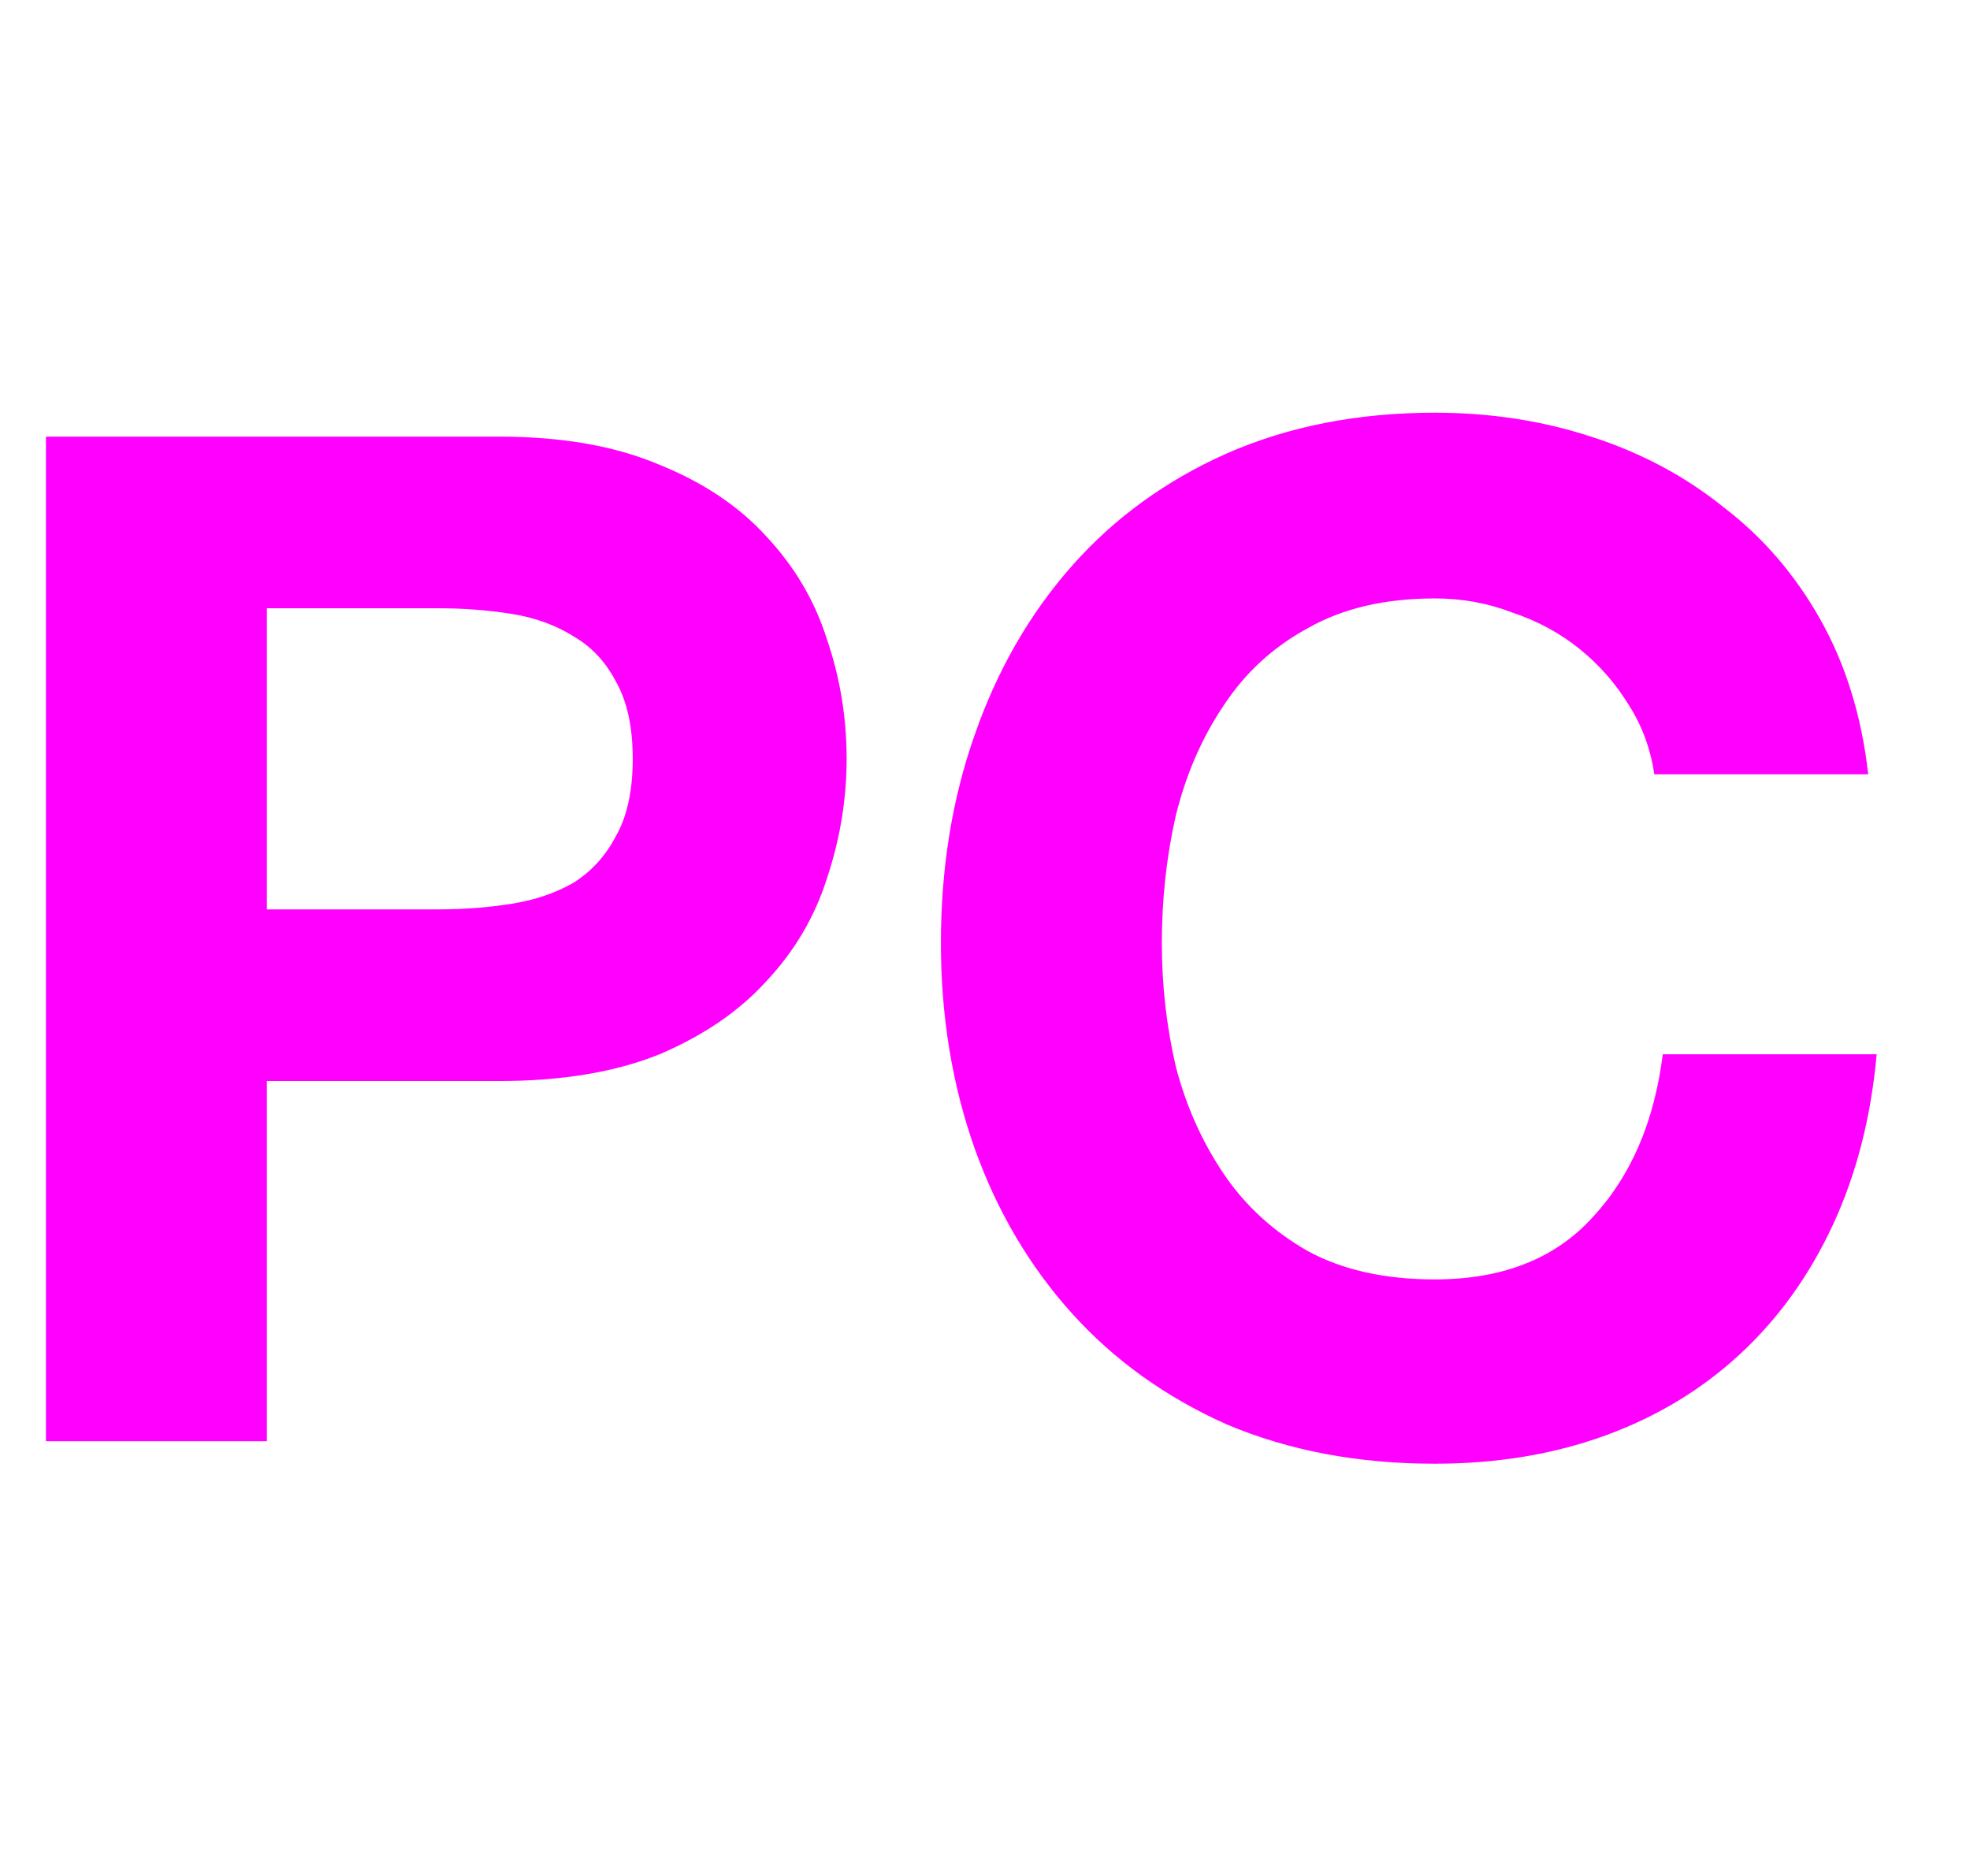
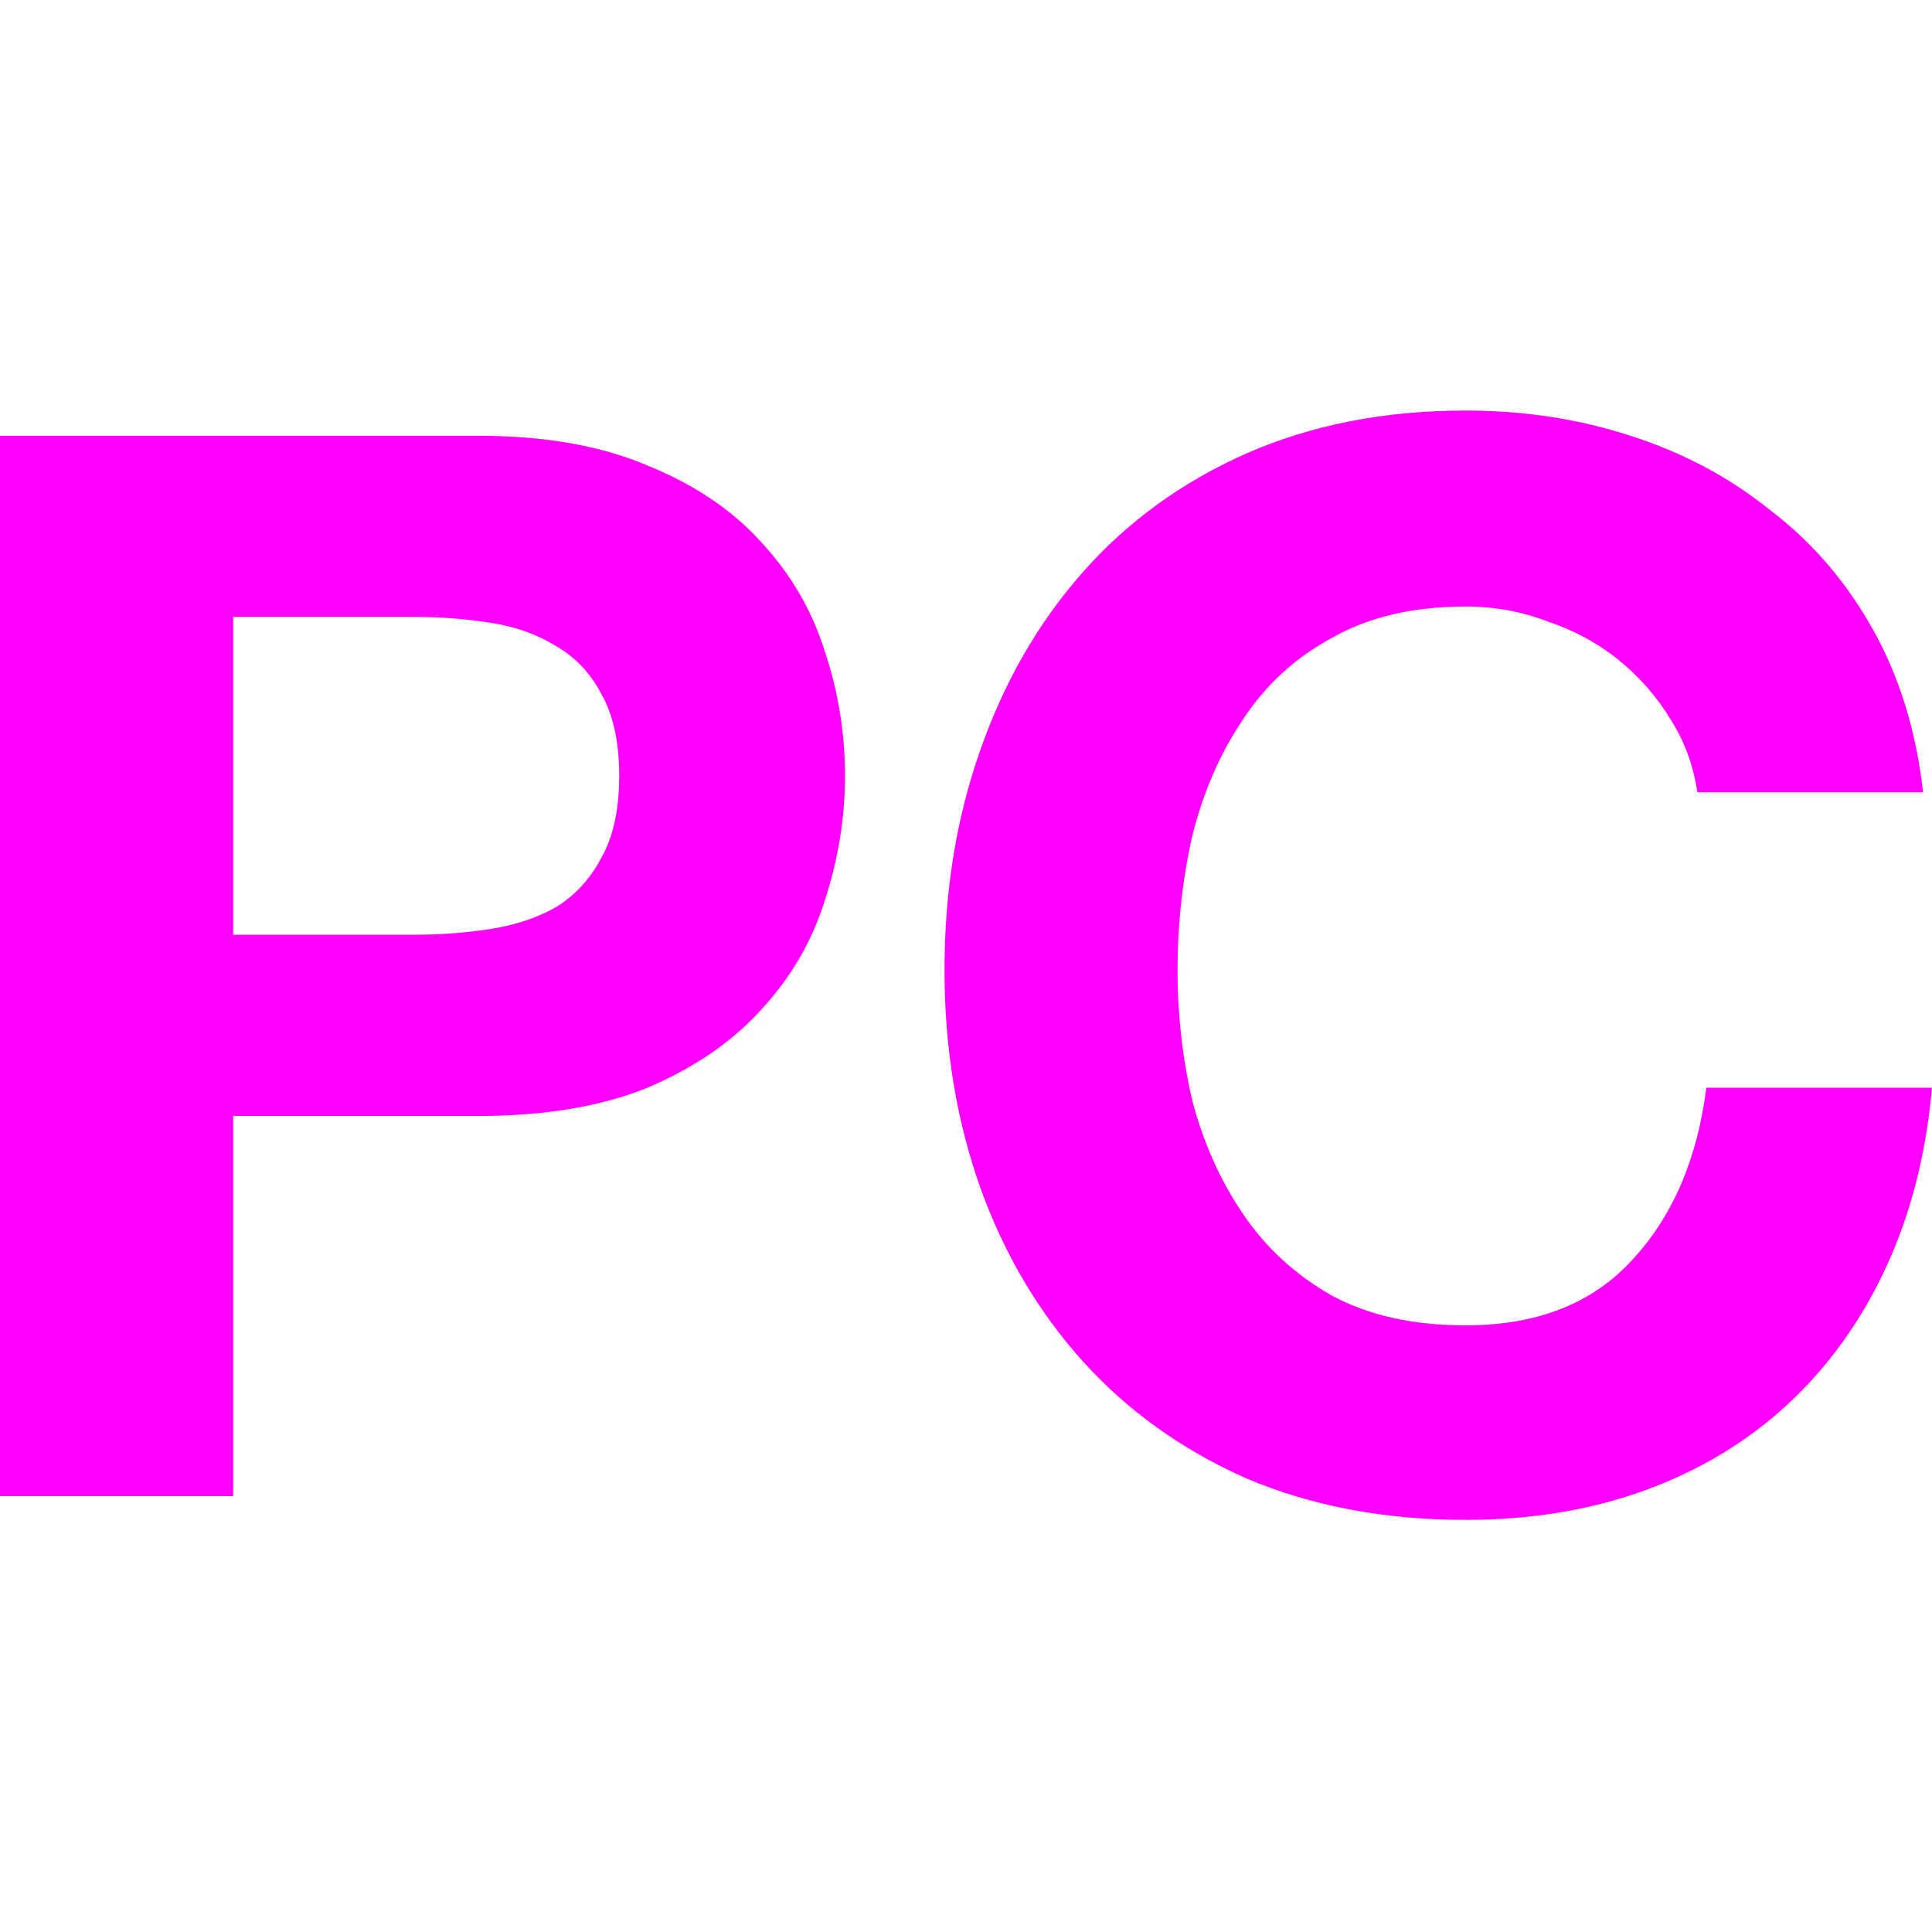
- <svg xmlns="http://www.w3.org/2000/svg" width="21" height="20" viewBox="0 0 21 20" fill="none">
-   <path d="M2.845 9.695V6.485H4.675C4.945 6.485 5.205 6.505 5.455 6.545C5.705 6.585 5.925 6.665 6.115 6.785C6.305 6.895 6.455 7.055 6.565 7.265C6.685 7.475 6.745 7.75 6.745 8.09C6.745 8.43 6.685 8.705 6.565 8.915C6.455 9.125 6.305 9.29 6.115 9.41C5.925 9.52 5.705 9.595 5.455 9.635C5.205 9.675 4.945 9.695 4.675 9.695H2.845ZM0.49 4.655V15.365H2.845V11.525H5.32C5.99 11.525 6.56 11.43 7.03 11.24C7.5 11.04 7.88 10.78 8.17 10.46C8.47 10.14 8.685 9.775 8.815 9.365C8.955 8.945 9.025 8.52 9.025 8.09C9.025 7.65 8.955 7.225 8.815 6.815C8.685 6.405 8.47 6.04 8.17 5.72C7.88 5.4 7.5 5.145 7.03 4.955C6.56 4.755 5.99 4.655 5.32 4.655H0.49Z" fill="#FF00FF" />
-   <path d="M17.635 8.255H19.915C19.845 7.635 19.675 7.085 19.405 6.605C19.135 6.125 18.79 5.725 18.37 5.405C17.96 5.075 17.49 4.825 16.96 4.655C16.44 4.485 15.885 4.4 15.295 4.4C14.475 4.4 13.735 4.545 13.075 4.835C12.425 5.125 11.875 5.525 11.425 6.035C10.975 6.545 10.63 7.145 10.39 7.835C10.15 8.515 10.03 9.255 10.03 10.055C10.03 10.835 10.15 11.565 10.39 12.245C10.63 12.915 10.975 13.5 11.425 14C11.875 14.5 12.425 14.895 13.075 15.185C13.735 15.465 14.475 15.605 15.295 15.605C15.955 15.605 16.56 15.505 17.11 15.305C17.66 15.105 18.14 14.815 18.55 14.435C18.96 14.055 19.29 13.595 19.54 13.055C19.79 12.515 19.945 11.91 20.005 11.24H17.725C17.635 11.96 17.385 12.54 16.975 12.98C16.575 13.42 16.015 13.64 15.295 13.64C14.765 13.64 14.315 13.54 13.945 13.34C13.575 13.13 13.275 12.855 13.045 12.515C12.815 12.175 12.645 11.795 12.535 11.375C12.435 10.945 12.385 10.505 12.385 10.055C12.385 9.585 12.435 9.13 12.535 8.69C12.645 8.25 12.815 7.86 13.045 7.52C13.275 7.17 13.575 6.895 13.945 6.695C14.315 6.485 14.765 6.38 15.295 6.38C15.585 6.38 15.86 6.43 16.12 6.53C16.39 6.62 16.63 6.75 16.84 6.92C17.05 7.09 17.225 7.29 17.365 7.52C17.505 7.74 17.595 7.985 17.635 8.255Z" fill="#FF00FF" />
+ <svg xmlns="http://www.w3.org/2000/svg" width="16" height="16" viewBox="0 0 16 16" fill="none">
+   <path d="M1.931 7.741V5.109H3.431C3.653 5.109 3.866 5.126 4.071 5.159C4.276 5.191 4.456 5.257 4.612 5.355C4.768 5.446 4.891 5.577 4.981 5.749C5.079 5.921 5.128 6.147 5.128 6.425C5.128 6.704 5.079 6.93 4.981 7.102C4.891 7.274 4.768 7.409 4.612 7.508C4.456 7.598 4.276 7.659 4.071 7.692C3.866 7.725 3.653 7.741 3.431 7.741H1.931ZM0 3.609V12.39H1.931V9.242H3.96C4.509 9.242 4.977 9.164 5.362 9.008C5.747 8.844 6.059 8.631 6.297 8.369C6.543 8.106 6.719 7.807 6.826 7.471C6.94 7.126 6.998 6.778 6.998 6.425C6.998 6.065 6.94 5.716 6.826 5.38C6.719 5.044 6.543 4.745 6.297 4.482C6.059 4.22 5.747 4.011 5.362 3.855C4.977 3.691 4.509 3.609 3.96 3.609H0Z" fill="#FF00FF" />
+   <path d="M14.057 6.561H15.926C15.869 6.052 15.729 5.601 15.508 5.208C15.287 4.814 15.004 4.486 14.659 4.224C14.323 3.953 13.938 3.748 13.503 3.609C13.077 3.47 12.622 3.4 12.138 3.4C11.466 3.4 10.859 3.519 10.318 3.757C9.785 3.994 9.334 4.322 8.965 4.741C8.596 5.159 8.314 5.651 8.117 6.216C7.92 6.774 7.822 7.381 7.822 8.036C7.822 8.676 7.92 9.274 8.117 9.832C8.314 10.381 8.596 10.861 8.965 11.271C9.334 11.681 9.785 12.005 10.318 12.242C10.859 12.472 11.466 12.587 12.138 12.587C12.68 12.587 13.175 12.505 13.626 12.341C14.077 12.177 14.471 11.939 14.807 11.628C15.143 11.316 15.414 10.939 15.619 10.496C15.824 10.053 15.951 9.557 16 9.008H14.131C14.057 9.598 13.852 10.074 13.516 10.435C13.188 10.795 12.729 10.976 12.138 10.976C11.704 10.976 11.335 10.894 11.031 10.73C10.728 10.558 10.482 10.332 10.294 10.053C10.105 9.775 9.966 9.463 9.875 9.119C9.793 8.766 9.752 8.405 9.752 8.036C9.752 7.651 9.793 7.278 9.875 6.917C9.966 6.557 10.105 6.237 10.294 5.958C10.482 5.671 10.728 5.446 11.031 5.282C11.335 5.109 11.704 5.023 12.138 5.023C12.376 5.023 12.602 5.064 12.815 5.146C13.036 5.22 13.233 5.327 13.405 5.466C13.577 5.606 13.721 5.769 13.835 5.958C13.95 6.138 14.024 6.339 14.057 6.561Z" fill="#FF00FF" />
</svg>
